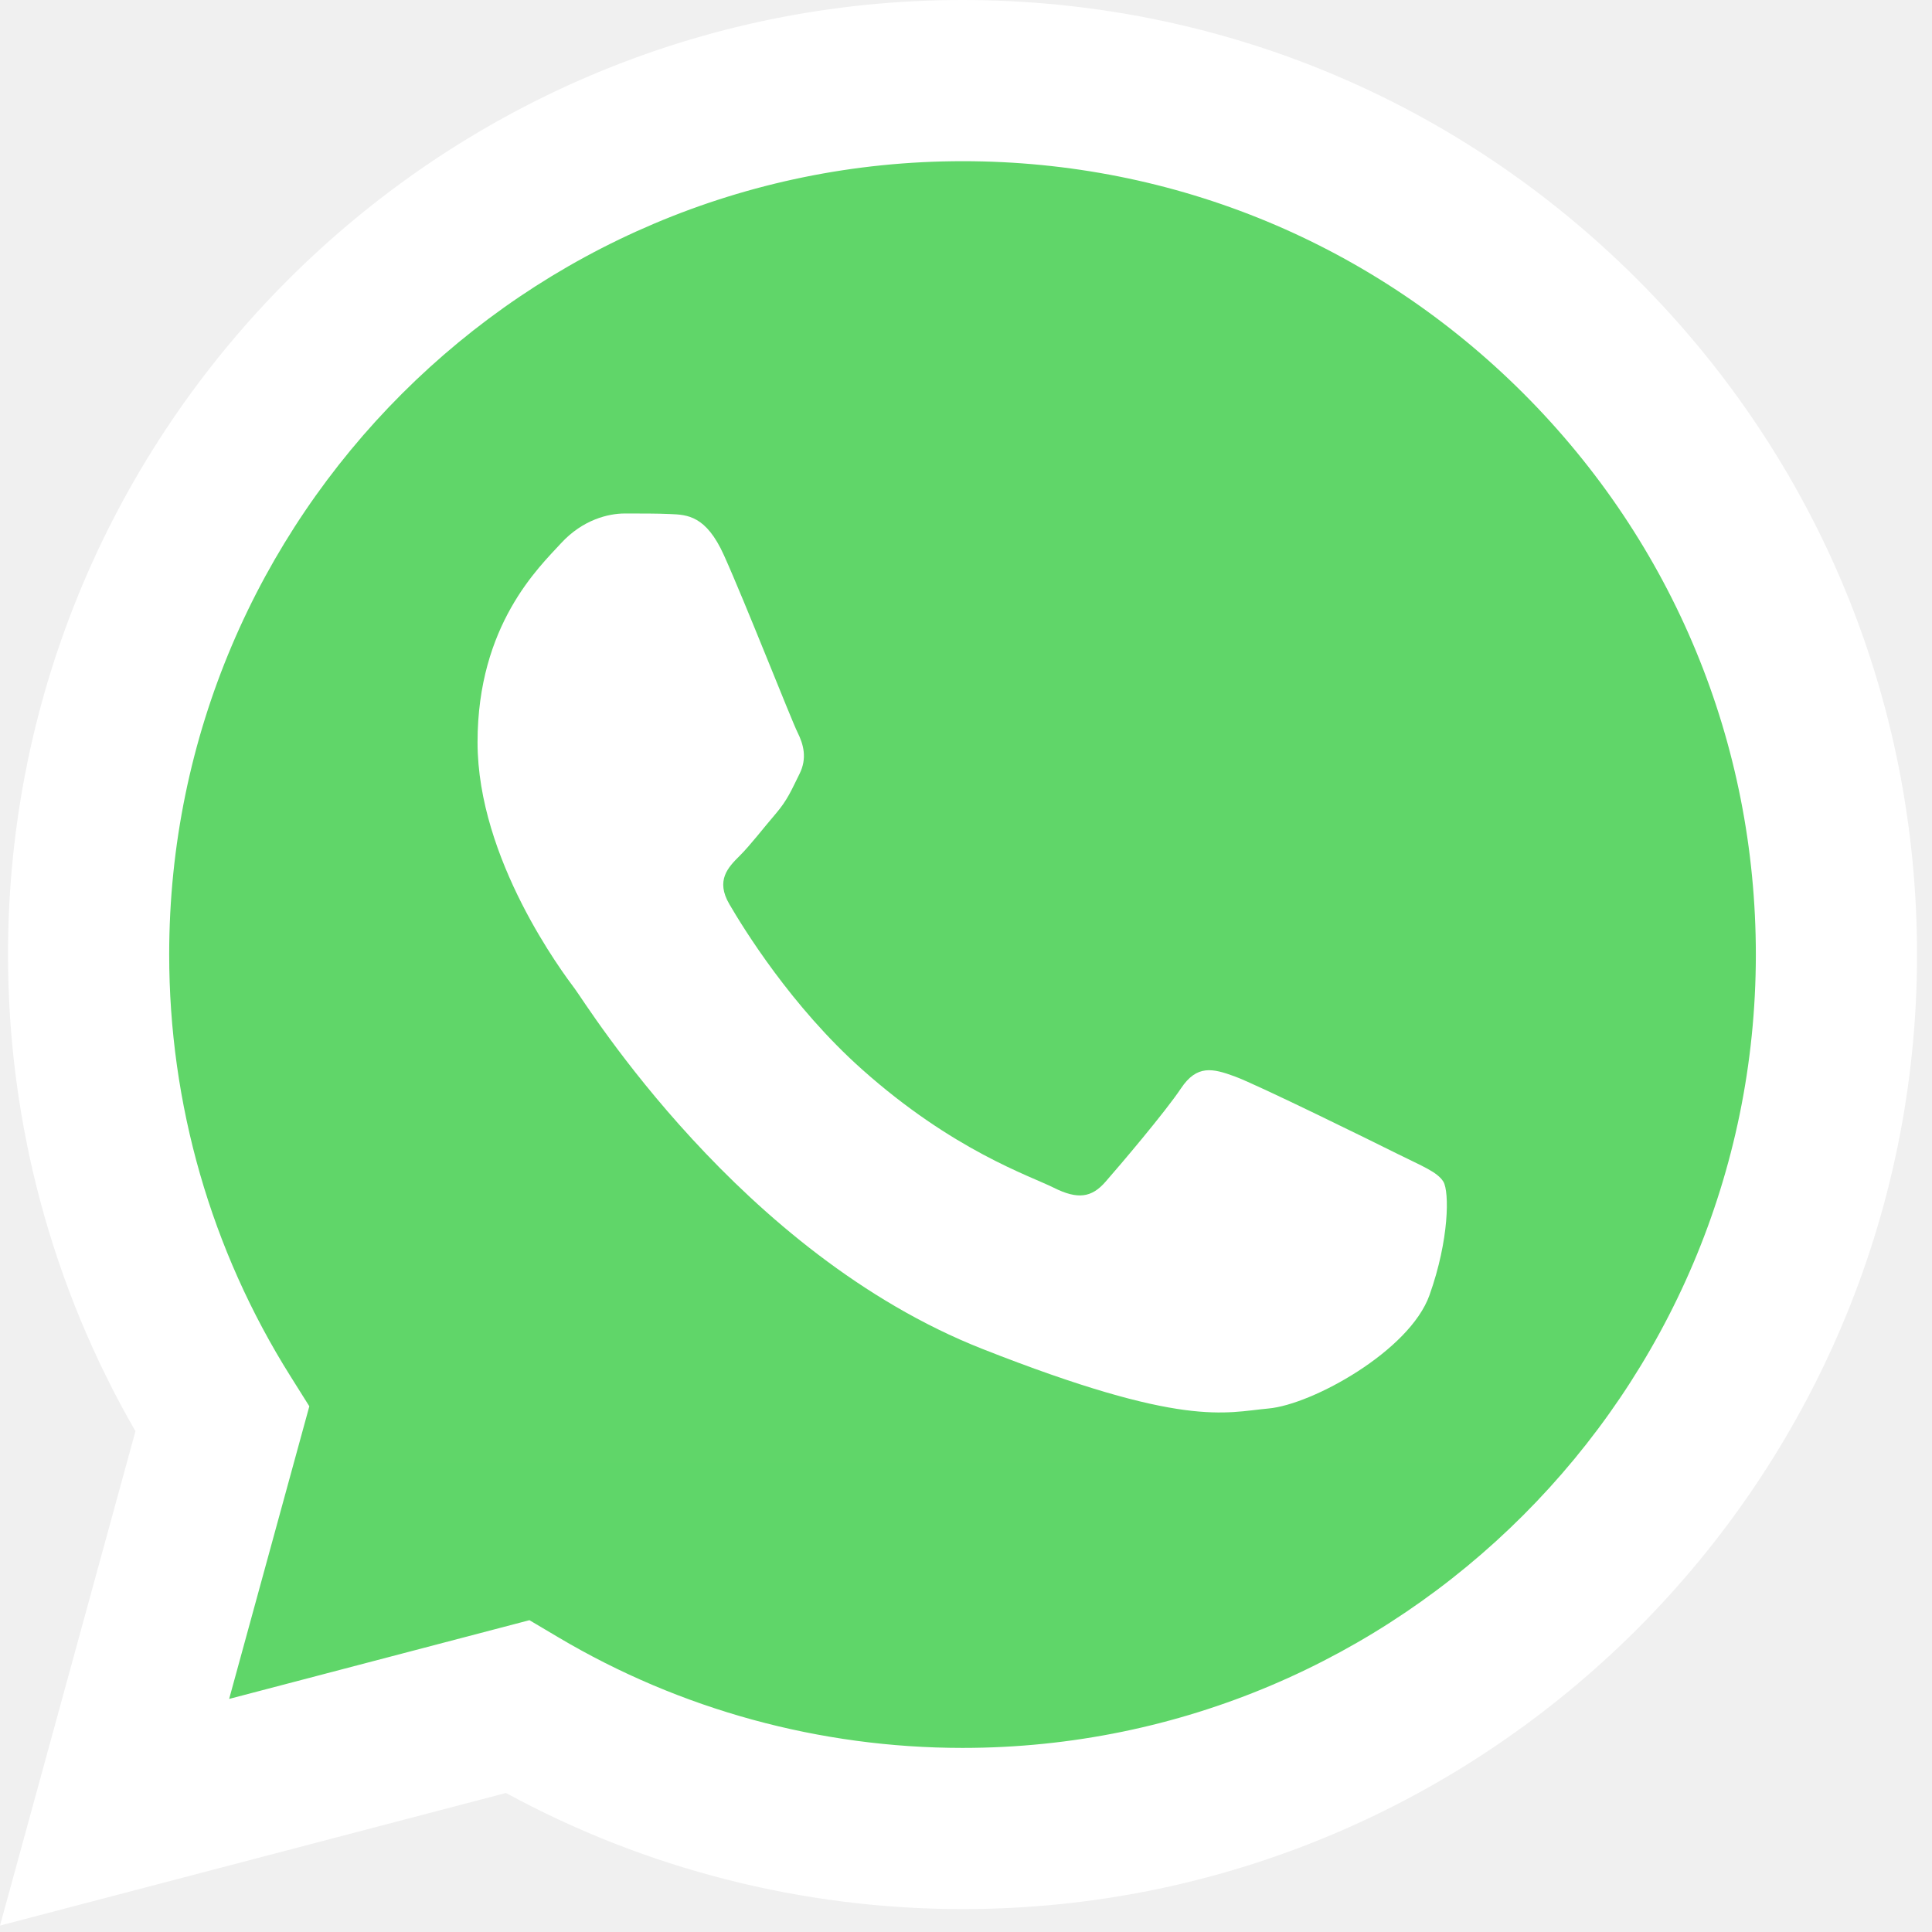
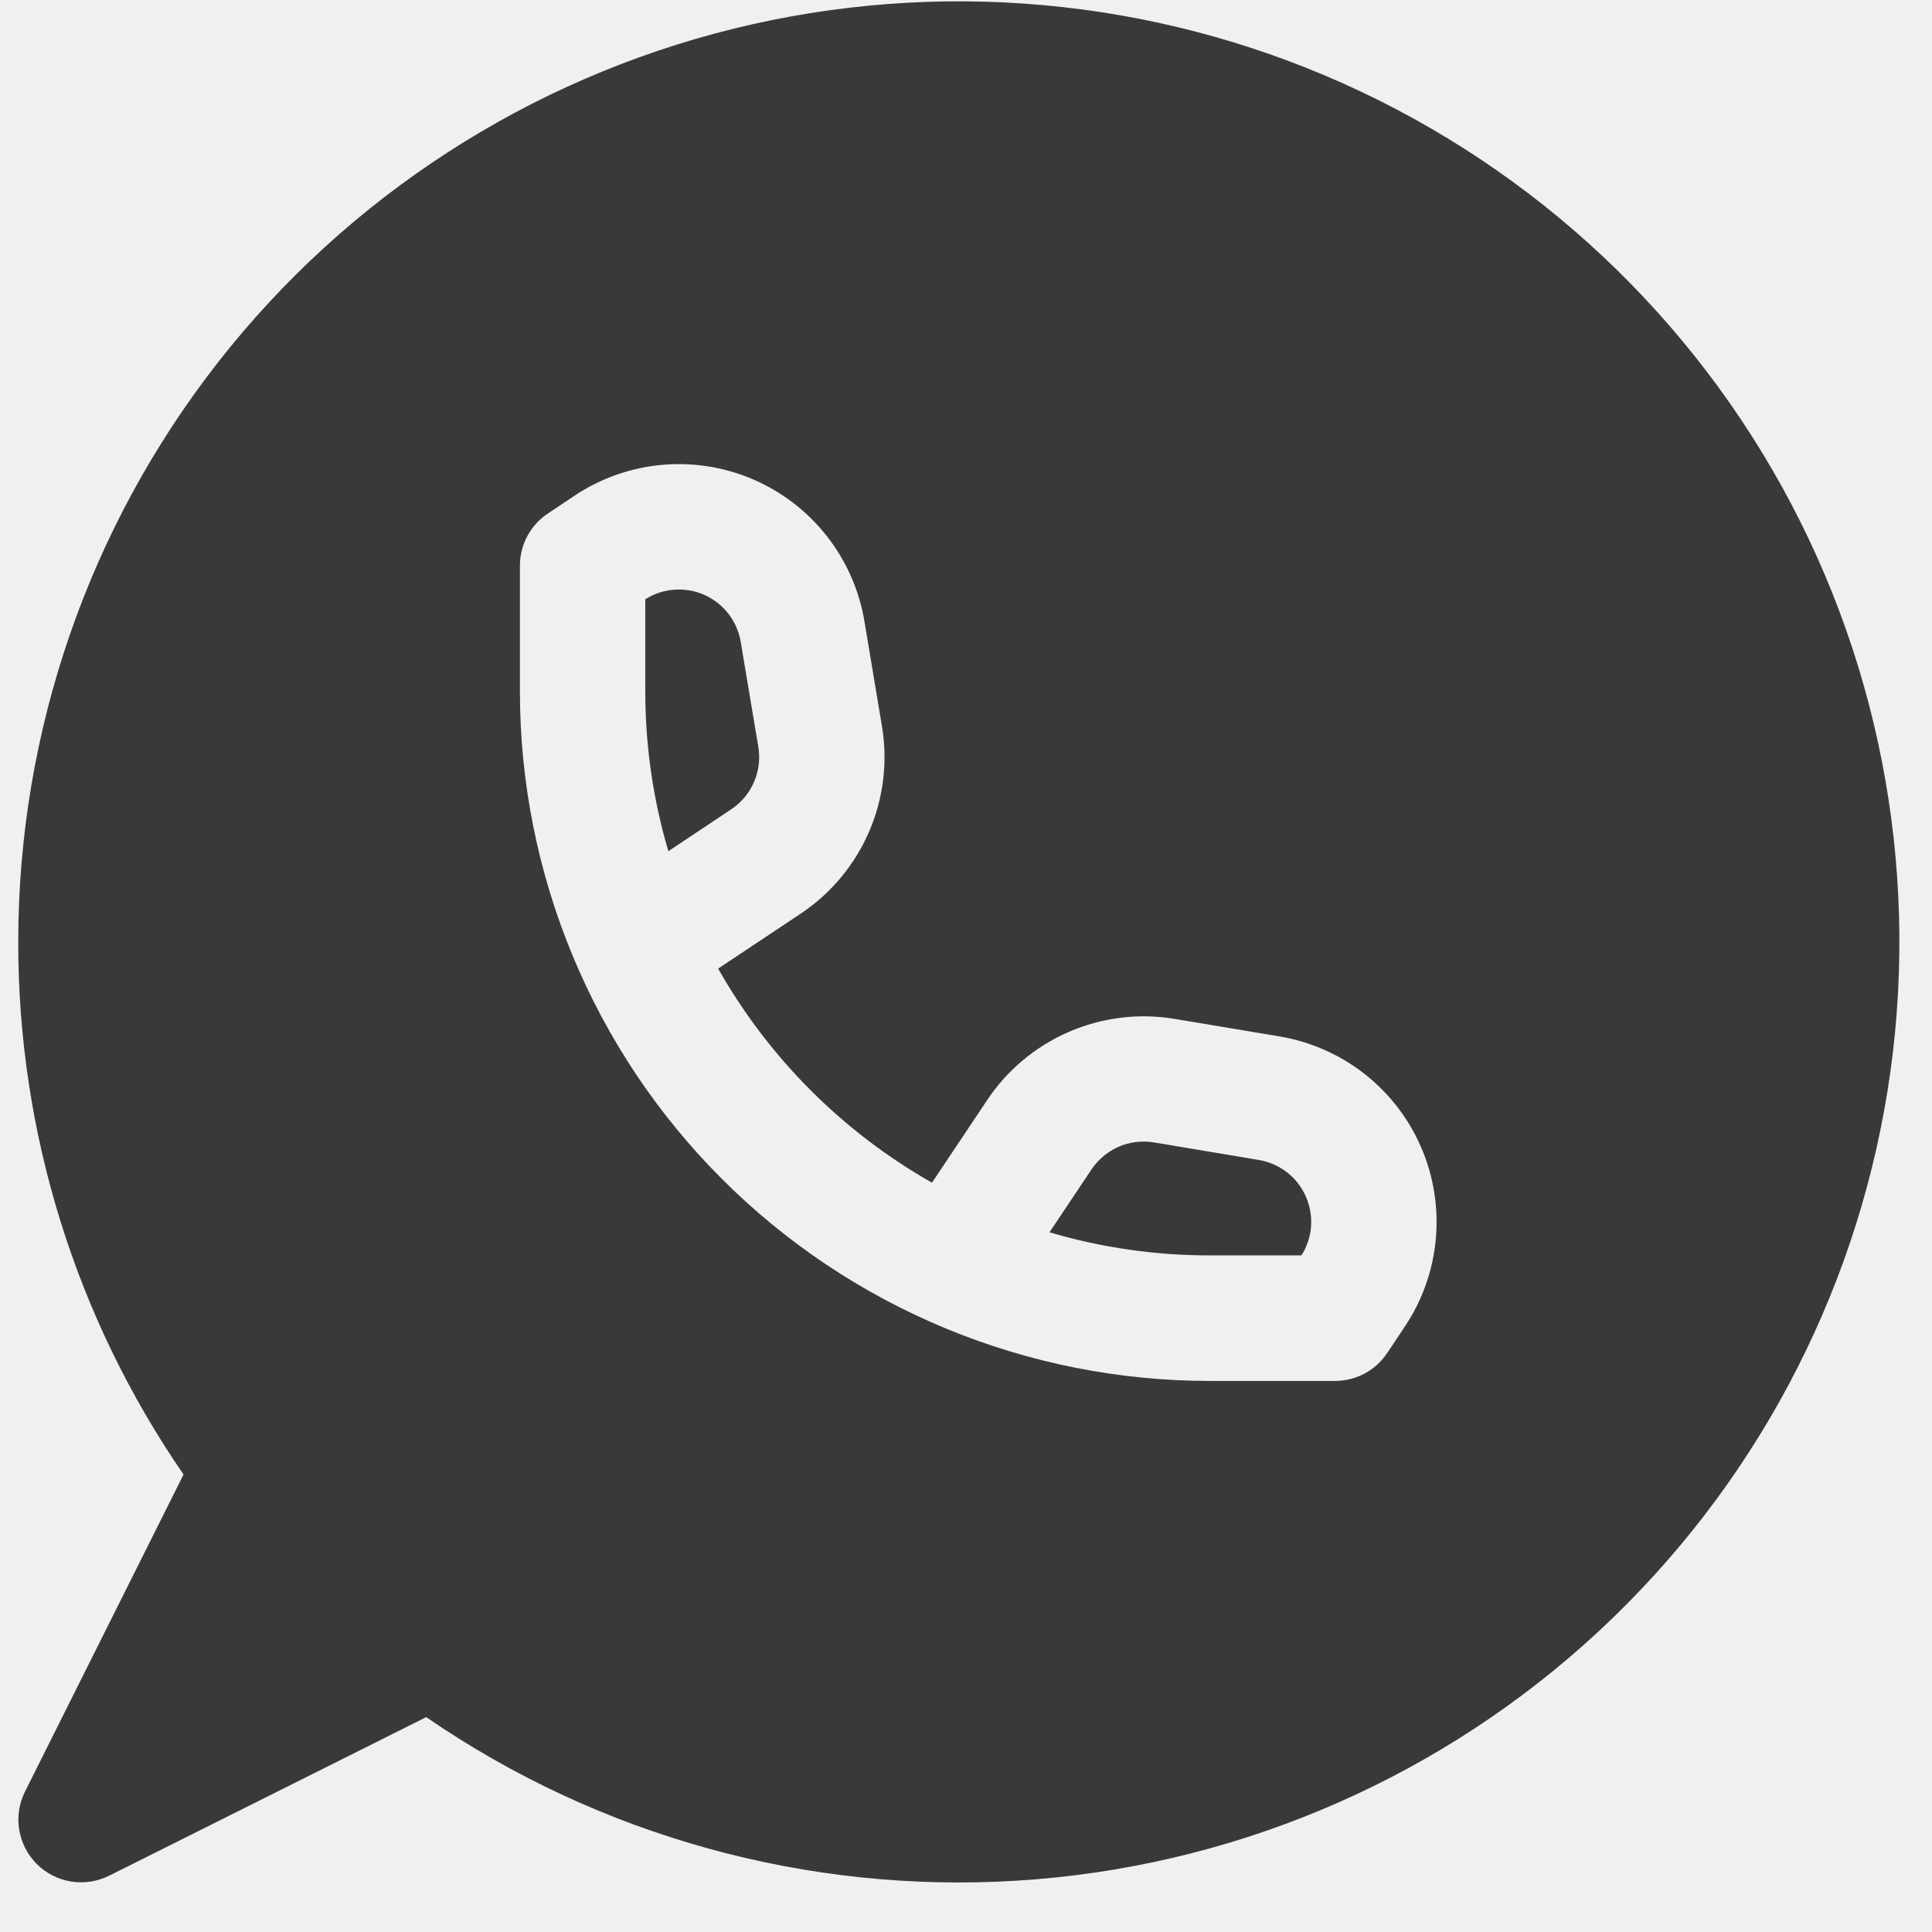
- <svg xmlns="http://www.w3.org/2000/svg" width="28" height="28" viewBox="0 0 28 28" fill="none">
-   <path d="M0.593 13.832C0.592 16.185 1.207 18.482 2.376 20.507L0.481 27.424L7.561 25.568C9.519 26.634 11.713 27.193 13.942 27.193H13.948C21.308 27.193 27.299 21.204 27.302 13.843C27.303 10.276 25.915 6.922 23.394 4.398C20.873 1.875 17.52 0.485 13.947 0.483C6.587 0.483 0.596 6.472 0.593 13.832" fill="url(#paint0_linear_105_1564)" />
-   <path d="M0.116 13.828C0.115 16.265 0.752 18.645 1.963 20.742L0 27.907L7.333 25.985C9.354 27.086 11.629 27.667 13.944 27.668H13.95C21.573 27.668 27.78 21.464 27.783 13.839C27.784 10.144 26.346 6.669 23.735 4.055C21.123 1.442 17.65 0.002 13.95 0C6.325 0 0.119 6.203 0.116 13.828ZM4.483 20.381L4.21 19.946C3.059 18.116 2.451 16.001 2.452 13.829C2.454 7.492 7.612 2.336 13.954 2.336C17.025 2.337 19.912 3.534 22.083 5.706C24.253 7.879 25.448 10.767 25.447 13.838C25.445 20.176 20.287 25.332 13.95 25.332H13.945C11.882 25.331 9.858 24.777 8.093 23.73L7.673 23.481L3.321 24.622L4.483 20.381Z" fill="url(#paint1_linear_105_1564)" />
-   <path d="M10.492 8.047C10.233 7.472 9.961 7.46 9.714 7.45C9.513 7.441 9.282 7.442 9.052 7.442C8.821 7.442 8.447 7.529 8.13 7.874C7.813 8.22 6.921 9.056 6.921 10.757C6.921 12.457 8.159 14.101 8.332 14.332C8.505 14.562 10.723 18.163 14.236 19.549C17.156 20.7 17.75 20.471 18.384 20.413C19.018 20.356 20.429 19.578 20.717 18.771C21.005 17.963 21.005 17.272 20.919 17.127C20.832 16.983 20.602 16.897 20.256 16.724C19.91 16.551 18.211 15.715 17.894 15.6C17.577 15.484 17.347 15.427 17.116 15.773C16.886 16.118 16.224 16.897 16.022 17.127C15.821 17.358 15.619 17.387 15.273 17.214C14.928 17.041 13.814 16.676 12.494 15.499C11.466 14.583 10.773 13.451 10.571 13.105C10.369 12.76 10.549 12.572 10.723 12.4C10.878 12.245 11.068 11.996 11.241 11.795C11.414 11.593 11.471 11.449 11.586 11.218C11.702 10.988 11.644 10.786 11.558 10.613C11.471 10.44 10.8 8.73 10.492 8.047Z" fill="white" />
-   <defs>
-     <linearGradient id="paint0_linear_105_1564" x1="1341.51" y1="2694.62" x2="1341.51" y2="0.483" gradientUnits="userSpaceOnUse">
-       <stop stop-color="#1FAF38" />
-       <stop offset="1" stop-color="#60D669" />
-     </linearGradient>
-     <linearGradient id="paint1_linear_105_1564" x1="1389.15" y1="2790.74" x2="1389.15" y2="0" gradientUnits="userSpaceOnUse">
-       <stop stop-color="#F9F9F9" />
-       <stop offset="1" stop-color="white" />
-     </linearGradient>
-   </defs>
+ <svg xmlns="http://www.w3.org/2000/svg" width="38" height="38" viewBox="0 0 38 38" fill="none">
+   <path d="M12.692 11.787C12.864 11.678 13.06 11.613 13.264 11.598C13.466 11.584 13.67 11.619 13.856 11.702C14.042 11.785 14.204 11.913 14.329 12.074C14.453 12.235 14.536 12.425 14.569 12.626L14.915 14.688C14.954 14.922 14.925 15.163 14.83 15.382C14.736 15.6 14.58 15.787 14.382 15.918L13.146 16.742C12.844 15.72 12.691 14.659 12.692 13.592V11.787ZM23.792 24.692C22.726 24.693 21.665 24.54 20.642 24.238L21.466 23.005C21.598 22.807 21.784 22.651 22.002 22.555C22.221 22.46 22.462 22.431 22.697 22.47L24.759 22.815C24.96 22.849 25.149 22.931 25.311 23.056C25.472 23.18 25.599 23.343 25.682 23.529C25.765 23.715 25.801 23.918 25.787 24.121C25.772 24.324 25.707 24.52 25.598 24.692H23.792Z" fill="#393939" />
+   <path fill-rule="evenodd" clip-rule="evenodd" d="M0.359 18.526C0.359 14.391 1.744 10.376 4.293 7.12C6.842 3.865 10.409 1.558 14.422 0.566C18.436 -0.425 22.667 -0.044 26.438 1.65C30.21 3.344 33.305 6.253 35.231 9.911C37.156 13.57 37.8 17.769 37.06 21.837C36.321 25.904 34.239 29.607 31.149 32.354C28.059 35.1 24.138 36.733 20.011 36.99C15.885 37.248 11.791 36.116 8.383 33.774L2.142 36.895C1.911 37.009 1.65 37.048 1.395 37.007C1.14 36.965 0.905 36.844 0.723 36.662C0.54 36.479 0.42 36.244 0.378 35.989C0.336 35.735 0.375 35.473 0.49 35.242L3.61 29.001C1.488 25.921 0.354 22.267 0.359 18.526ZM10.793 10.089L11.301 9.749C11.815 9.407 12.407 9.198 13.022 9.143C13.637 9.088 14.256 9.188 14.823 9.433C15.389 9.679 15.886 10.062 16.266 10.549C16.647 11.035 16.9 11.609 17.002 12.218L17.347 14.283C17.464 14.986 17.376 15.708 17.092 16.363C16.808 17.017 16.342 17.575 15.748 17.971L14.125 19.051C15.12 20.809 16.574 22.265 18.331 23.262L19.416 21.638C19.811 21.045 20.369 20.579 21.023 20.296C21.677 20.012 22.399 19.923 23.102 20.04L25.166 20.385C25.775 20.487 26.349 20.74 26.836 21.12C27.322 21.501 27.706 21.997 27.951 22.564C28.197 23.131 28.296 23.75 28.241 24.365C28.186 24.98 27.978 25.572 27.635 26.086L27.295 26.596C27.183 26.77 27.03 26.912 26.849 27.011C26.668 27.11 26.465 27.161 26.259 27.161H23.792C22.01 27.161 20.246 26.81 18.6 26.128C16.954 25.446 15.458 24.447 14.198 23.187C12.938 21.927 11.939 20.431 11.258 18.785C10.576 17.138 10.225 15.374 10.226 13.592V11.126C10.226 10.919 10.278 10.716 10.377 10.535C10.476 10.354 10.619 10.201 10.793 10.089Z" fill="#393939" />
</svg>
